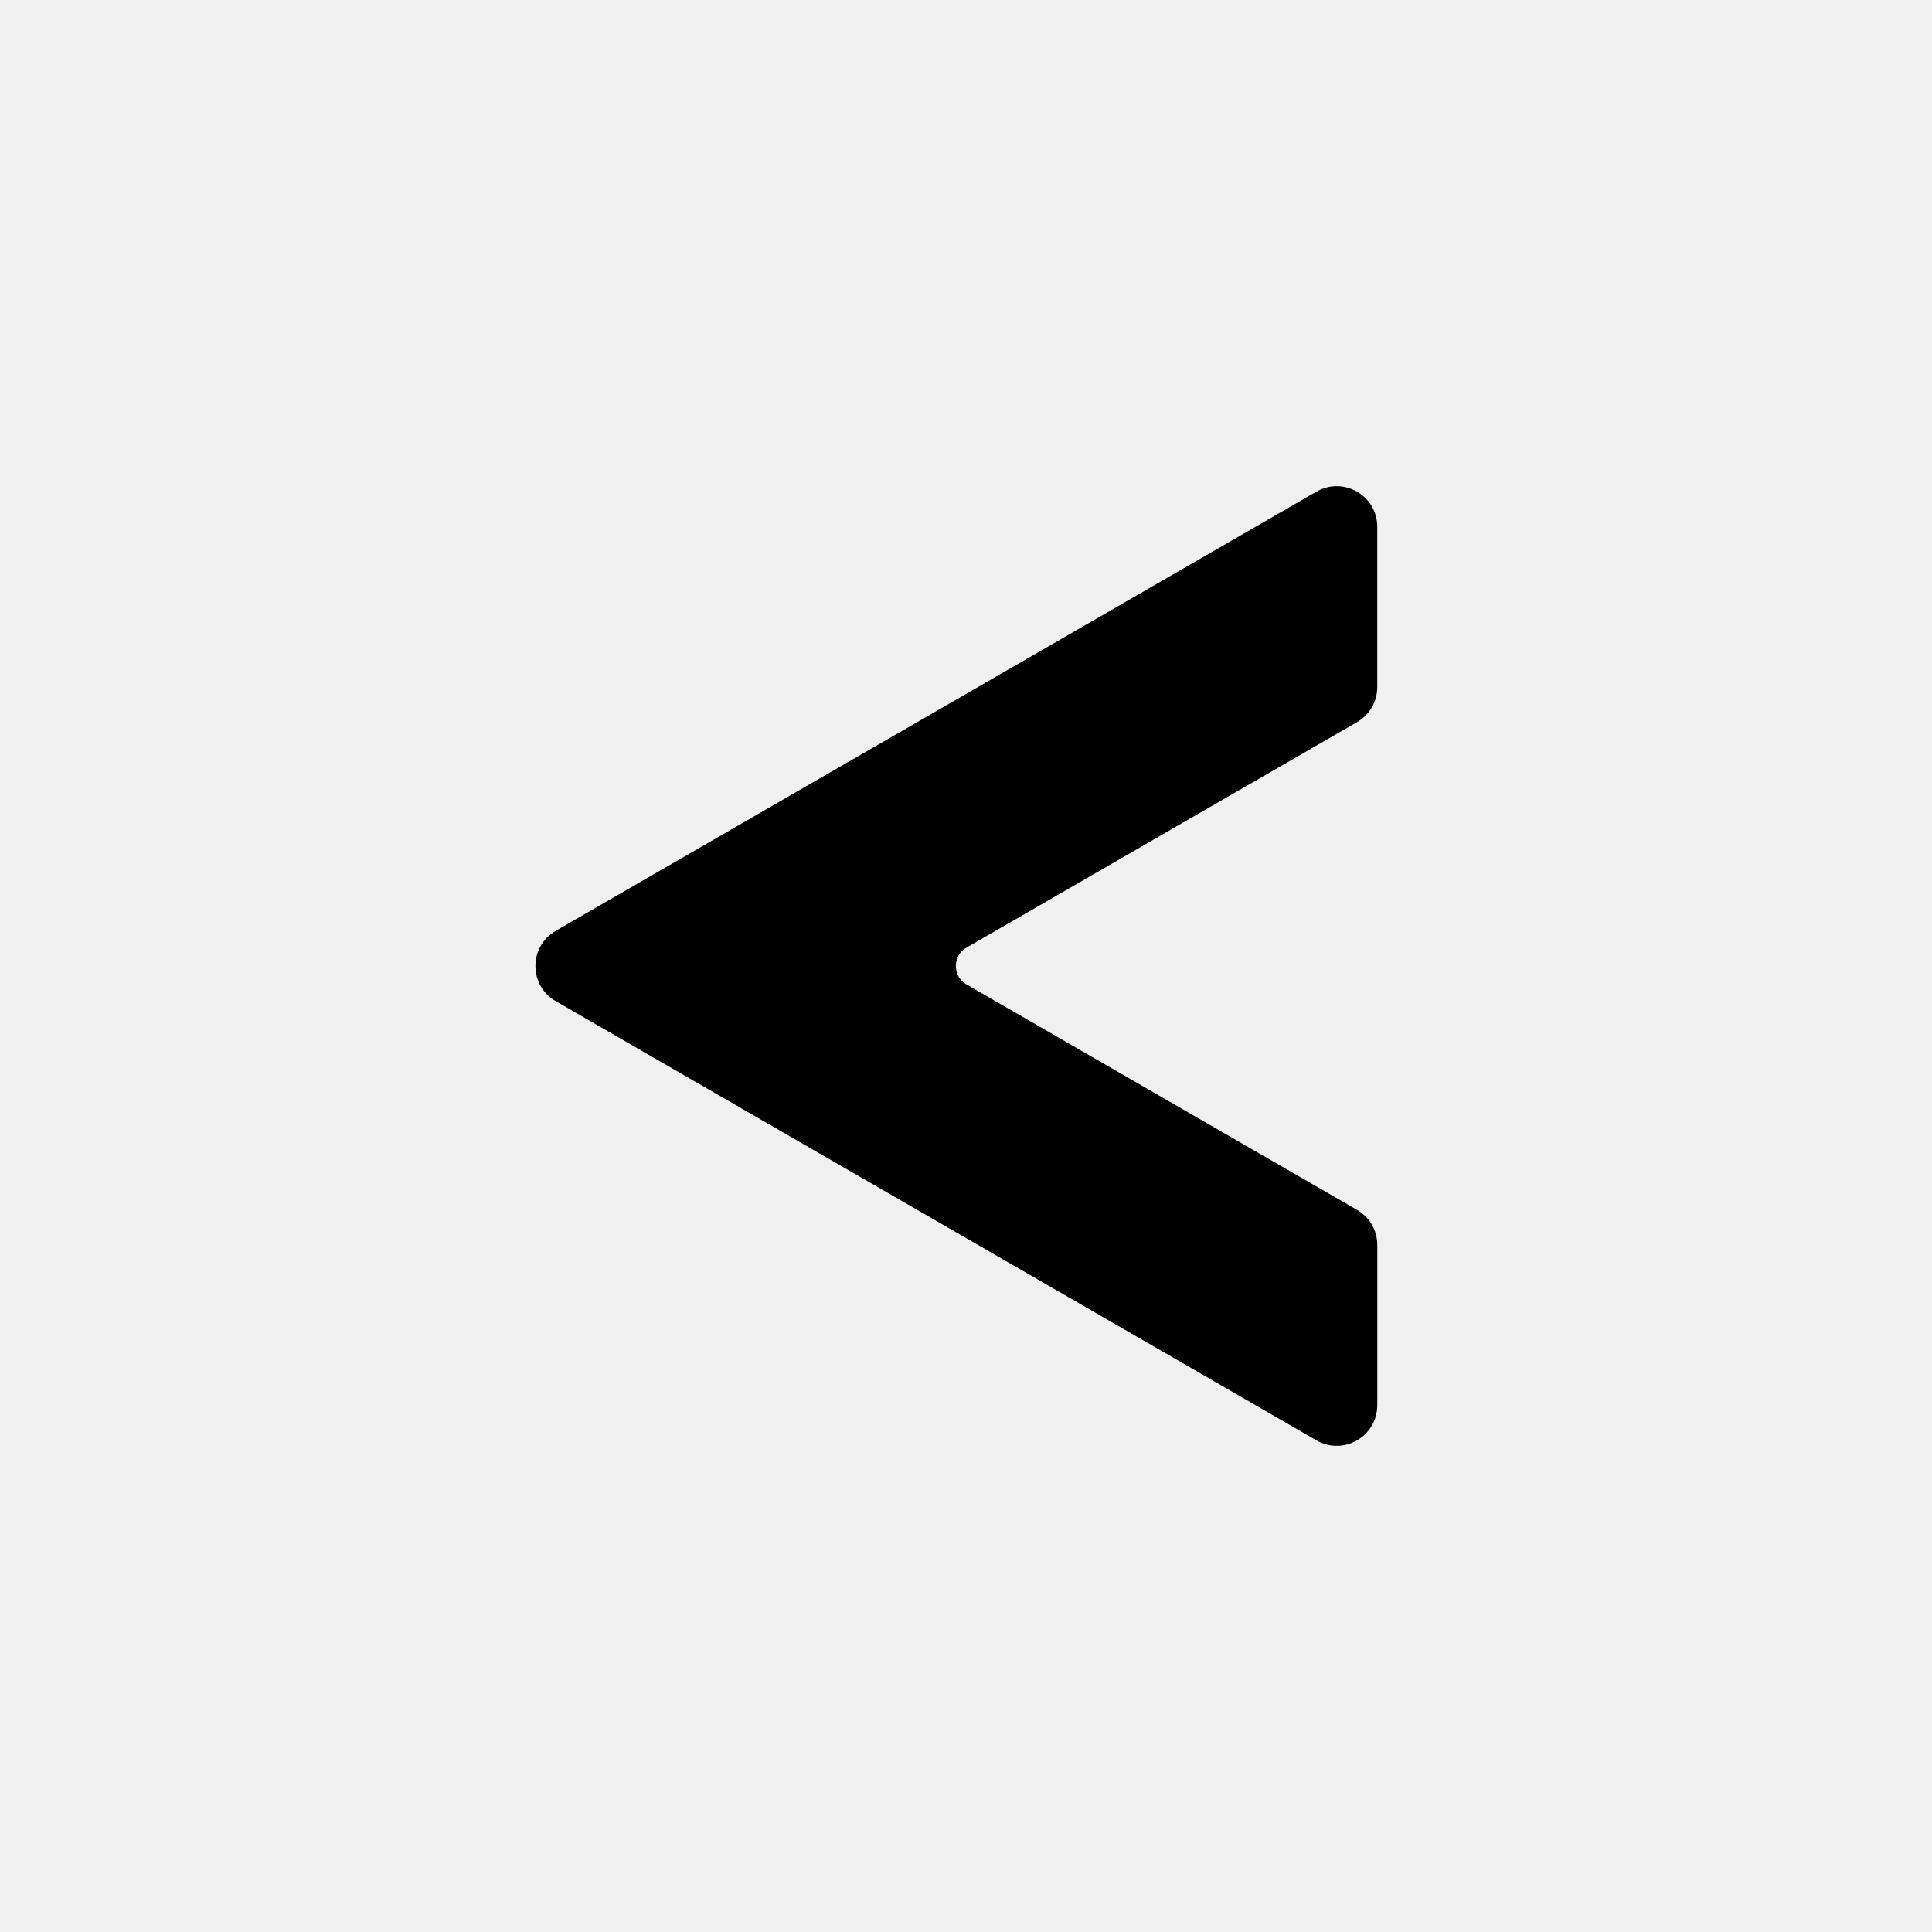
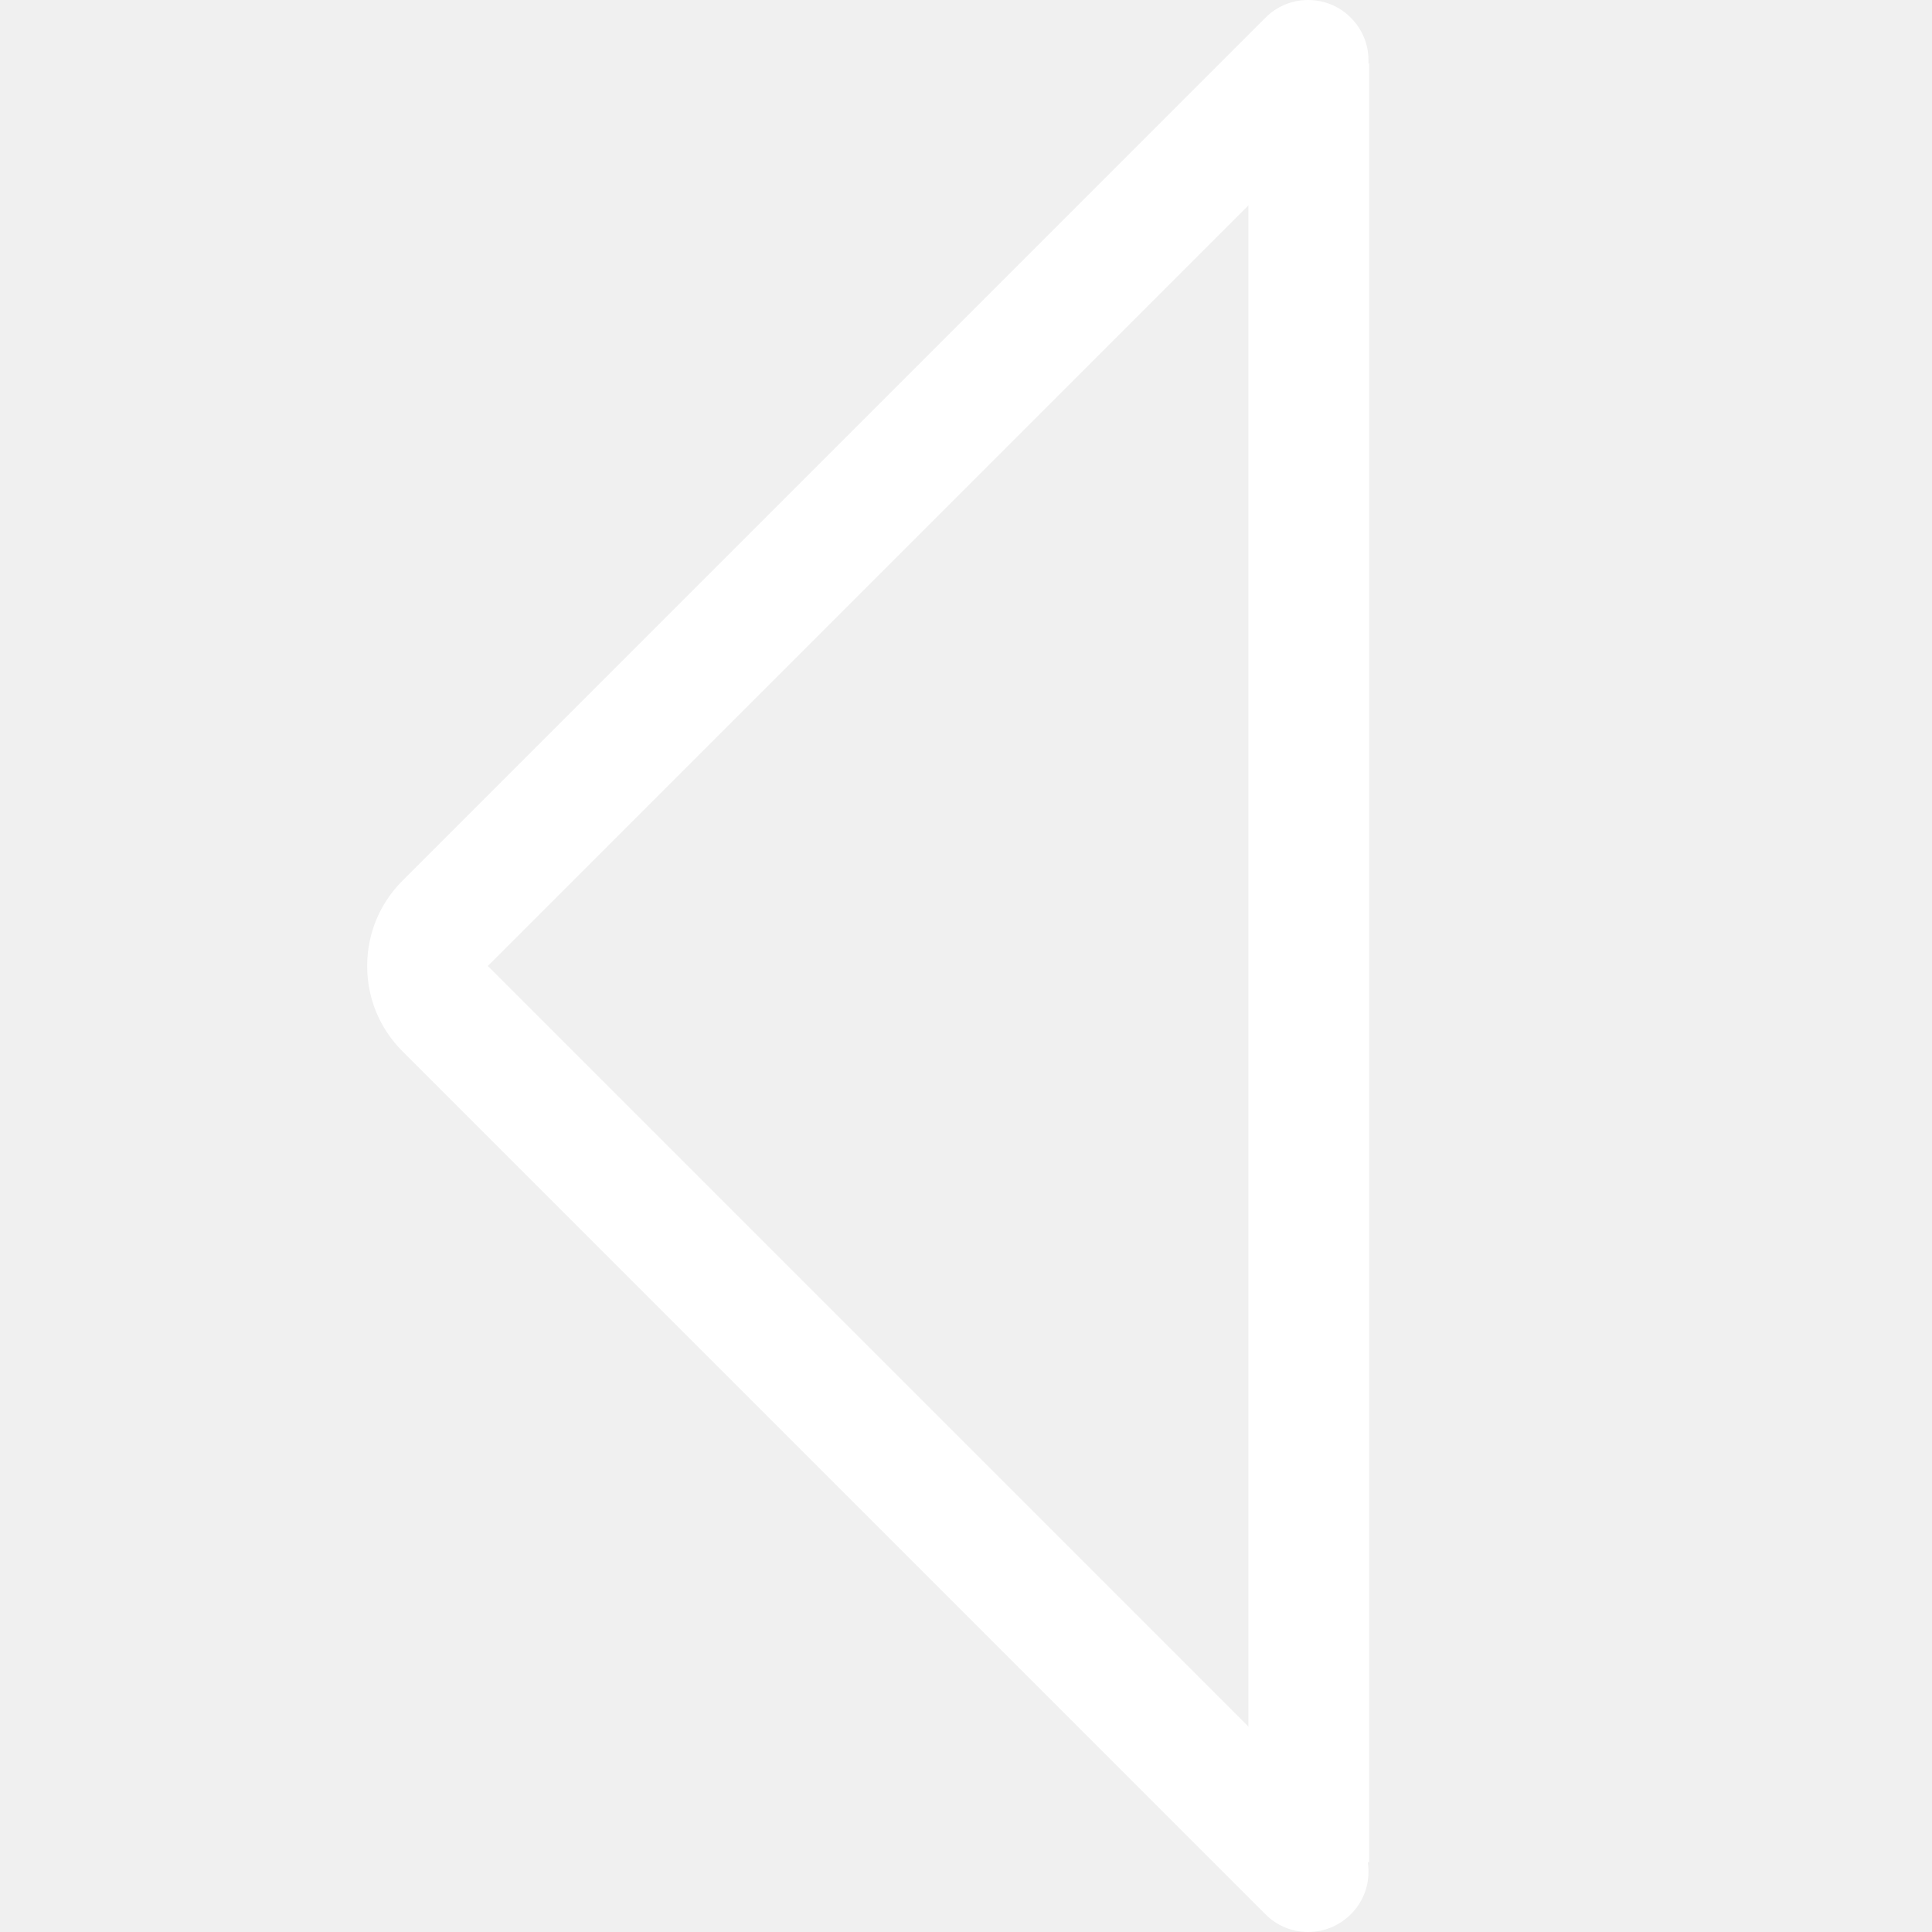
- <svg xmlns="http://www.w3.org/2000/svg" id="blue_copy" version="1.1" viewBox="0 0 100 100" xml:space="preserve">
-   <g id="Layer_8_copy_4_2_">
-     <path d="M70.787,27.267v8.294c0,0.571-0.305,1.1-0.8,1.385L49.776,48.615c-1.066,0.616-1.066,2.155,0,2.771l20.212,11.669   c0.495,0.286,0.8,0.814,0.8,1.385v8.294c0,1.231-1.333,2.001-2.399,1.385L29.013,51.385c-1.066-0.616-1.066-2.155,0-2.771   l39.375-22.733C69.454,25.266,70.787,26.035,70.787,27.267z" />
-     <path d="M69.987,63.055l-2.376-1.372c-0.013,0.043-0.023,0.09-0.032,0.136l0.409,0.236c0.495,0.286,0.8,0.814,0.8,1.385v8.294   c0,1.008-0.894,1.693-1.803,1.575l1.404,0.81c1.066,0.616,2.399-0.154,2.399-1.385V64.44C70.787,63.868,70.482,63.34,69.987,63.055   z" />
-     <path d="M49.776,48.615l20.212-11.669c0.495-0.286,0.8-0.814,0.8-1.385v-8.294c0-1.115-1.092-1.84-2.091-1.512   c0.054,0.16,0.091,0.328,0.091,0.512v8.294c0,0.571-0.305,1.1-0.8,1.385L47.776,47.615c-0.078,0.052-0.745,0.516-0.8,1.385   c-0.057,0.911,0.609,1.467,0.673,1.518c0.639,0.443,1.277,0.885,1.916,1.328c-0.032-0.112-0.07-0.312,0.019-0.51   c0.011-0.025,0.024-0.049,0.037-0.07C48.725,50.593,48.768,49.196,49.776,48.615z" />
-     <path d="M70.787,27.267v8.294c0,0.571-0.305,1.1-0.8,1.385L49.776,48.615   c-1.066,0.616-1.066,2.155,0,2.771l20.212,11.669c0.495,0.286,0.8,0.814,0.8,1.385v8.294c0,1.231-1.333,2.001-2.399,1.385   L29.013,51.385c-1.066-0.616-1.066-2.155,0-2.771l39.375-22.733C69.454,25.266,70.787,26.035,70.787,27.267z" style="fill:none;stroke:#000000;stroke-miterlimit:10;" />
+ <svg xmlns="http://www.w3.org/2000/svg" width="24" height="24">
+   <g>
+     <rect fill="none" id="canvas_background" height="602" width="802" y="-1" x="-1" />
+   </g>
+   <g>
+     <path id="svg_1" d="m16.25,24c-0.2,0 -0.389,-0.078 -0.53,-0.22l-10.72,-10.72c-0.283,-0.283 -0.439,-0.659 -0.439,-1.059s0.155,-0.777 0.438,-1.06l10.721,-10.721c0.141,-0.142 0.33,-0.22 0.53,-0.22s0.389,0.078 0.53,0.22c0.142,0.141 0.22,0.33 0.22,0.53s-0.078,0.389 -0.22,0.53l-10.72,10.72l10.72,10.72c0.142,0.142 0.22,0.33 0.22,0.53s-0.078,0.389 -0.22,0.53s-0.33,0.22 -0.53,0.22z" fill="#fff" />
+     <line stroke-linecap="undefined" stroke-linejoin="undefined" id="svg_2" y2="23.133" x2="16.258" y1="0.789" x1="16.258" stroke-width="1.5" stroke="#fff" fill="none" />
  </g>
</svg>
